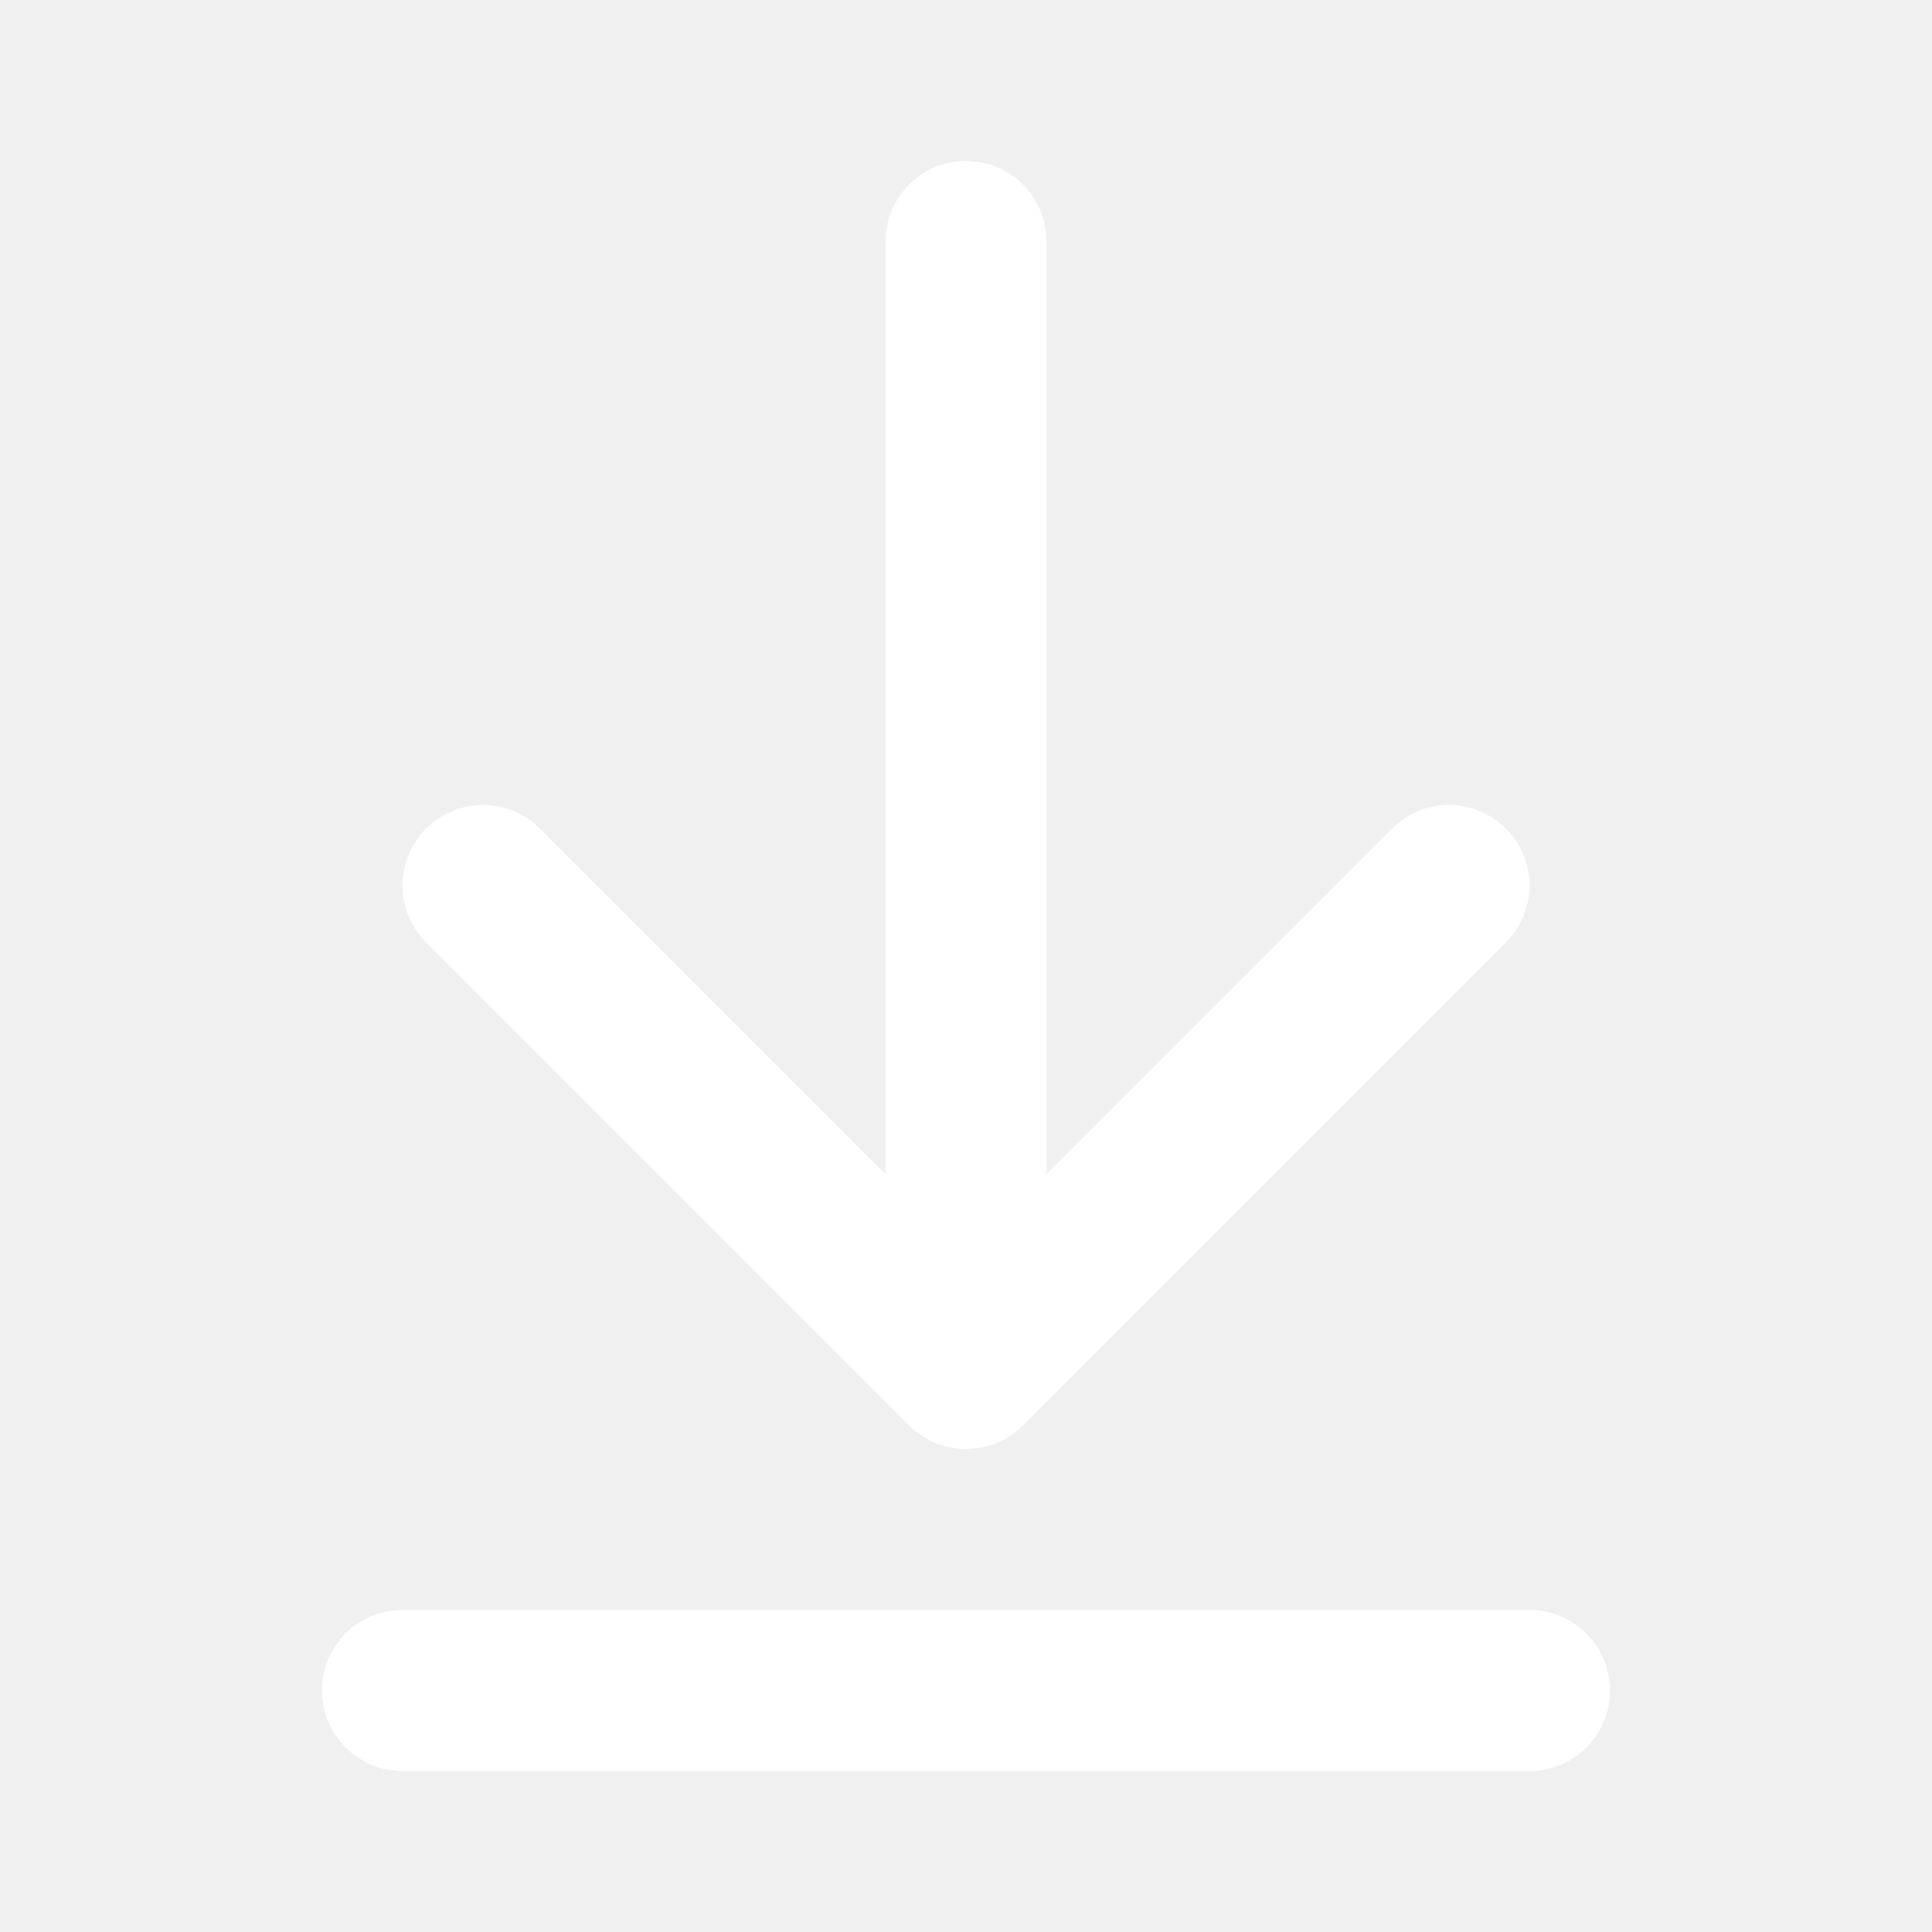
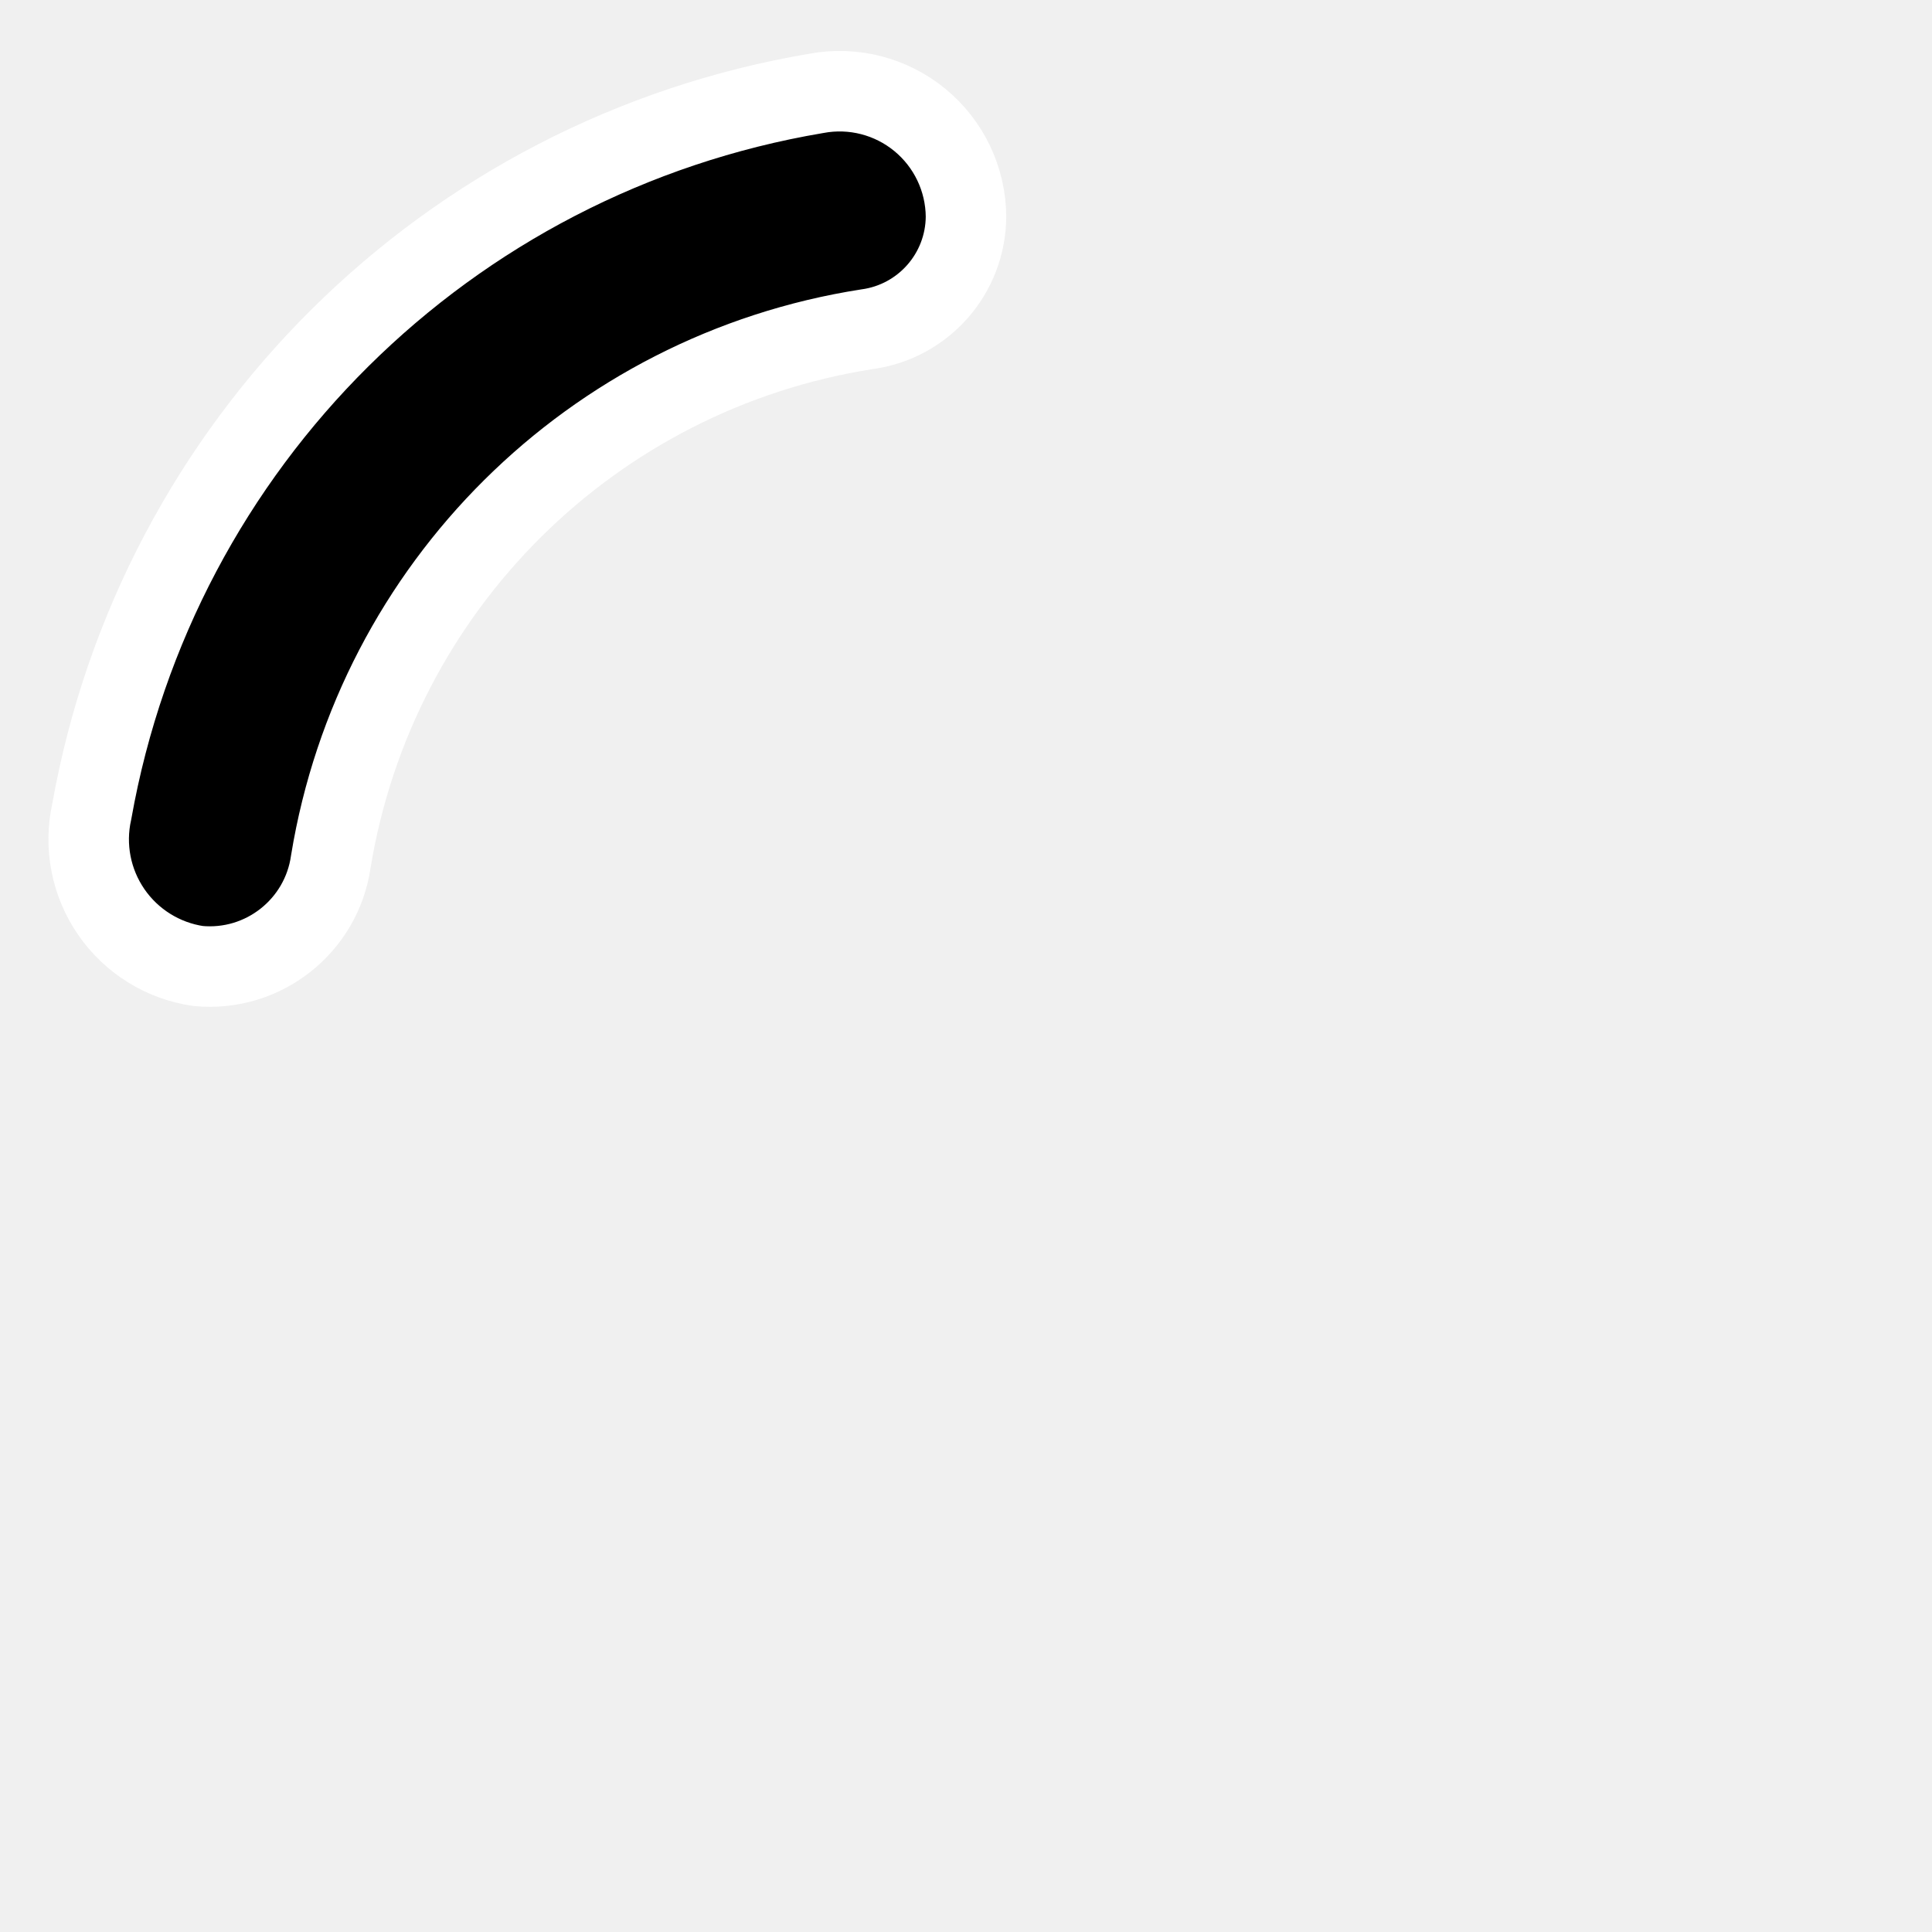
- <svg xmlns="http://www.w3.org/2000/svg" fill="none" stroke="white" stroke-linecap="round" stroke-linejoin="round" stroke-width="2" viewBox="0 0 24 24">
-   <path d="M12 17V3m-6 8 6 6 6-6m1 10H5" />
+ <svg xmlns="http://www.w3.org/2000/svg" width="24" height="24" viewBox="0 0 24 24">
+   <path d="M10.14,1.16a11,11,0,0,0-9,8.92A1.59,1.59,0,0,0,2.46,12,1.52,1.52,0,0,0,4.11,10.7a8,8,0,0,1,6.66-6.61A1.42,1.42,0,0,0,12,2.69h0A1.57,1.57,0,0,0,10.14,1.16Z" stroke="white">
+     <animateTransform attributeName="transform" type="rotate" dur="0.75s" values="0 12 12;360 12 12" repeatCount="indefinite" />
+   </path>
</svg>
